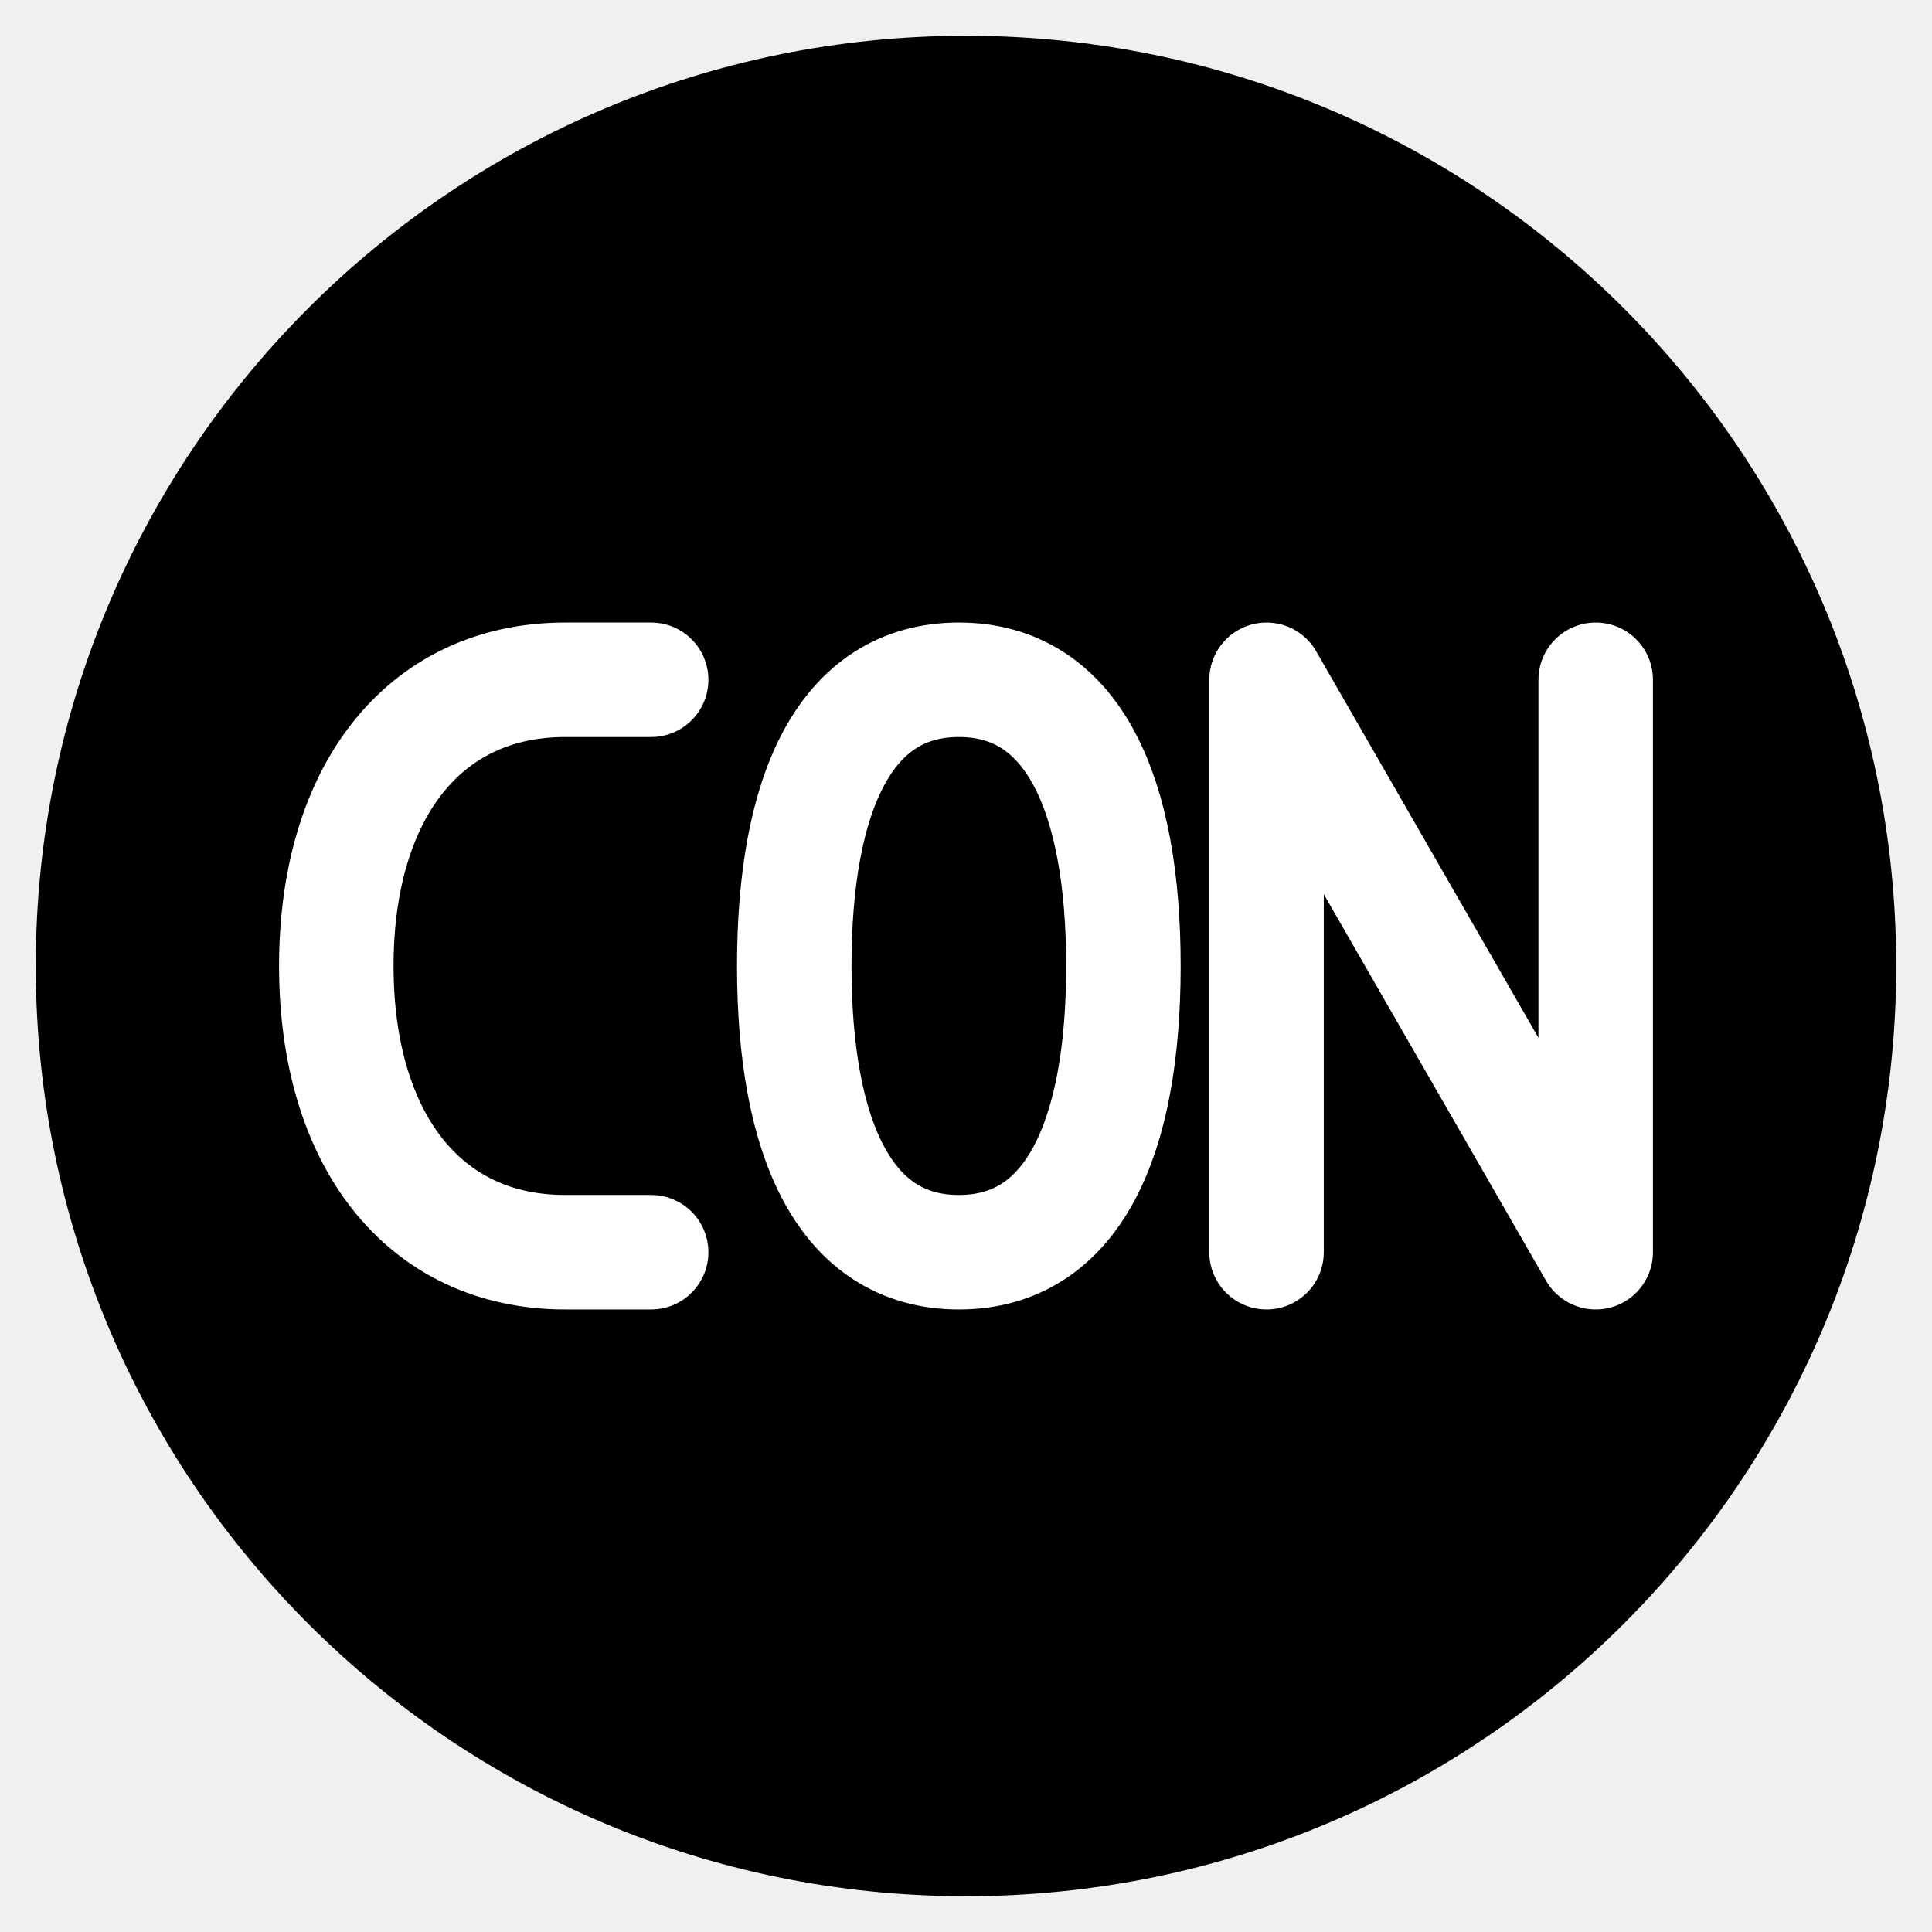
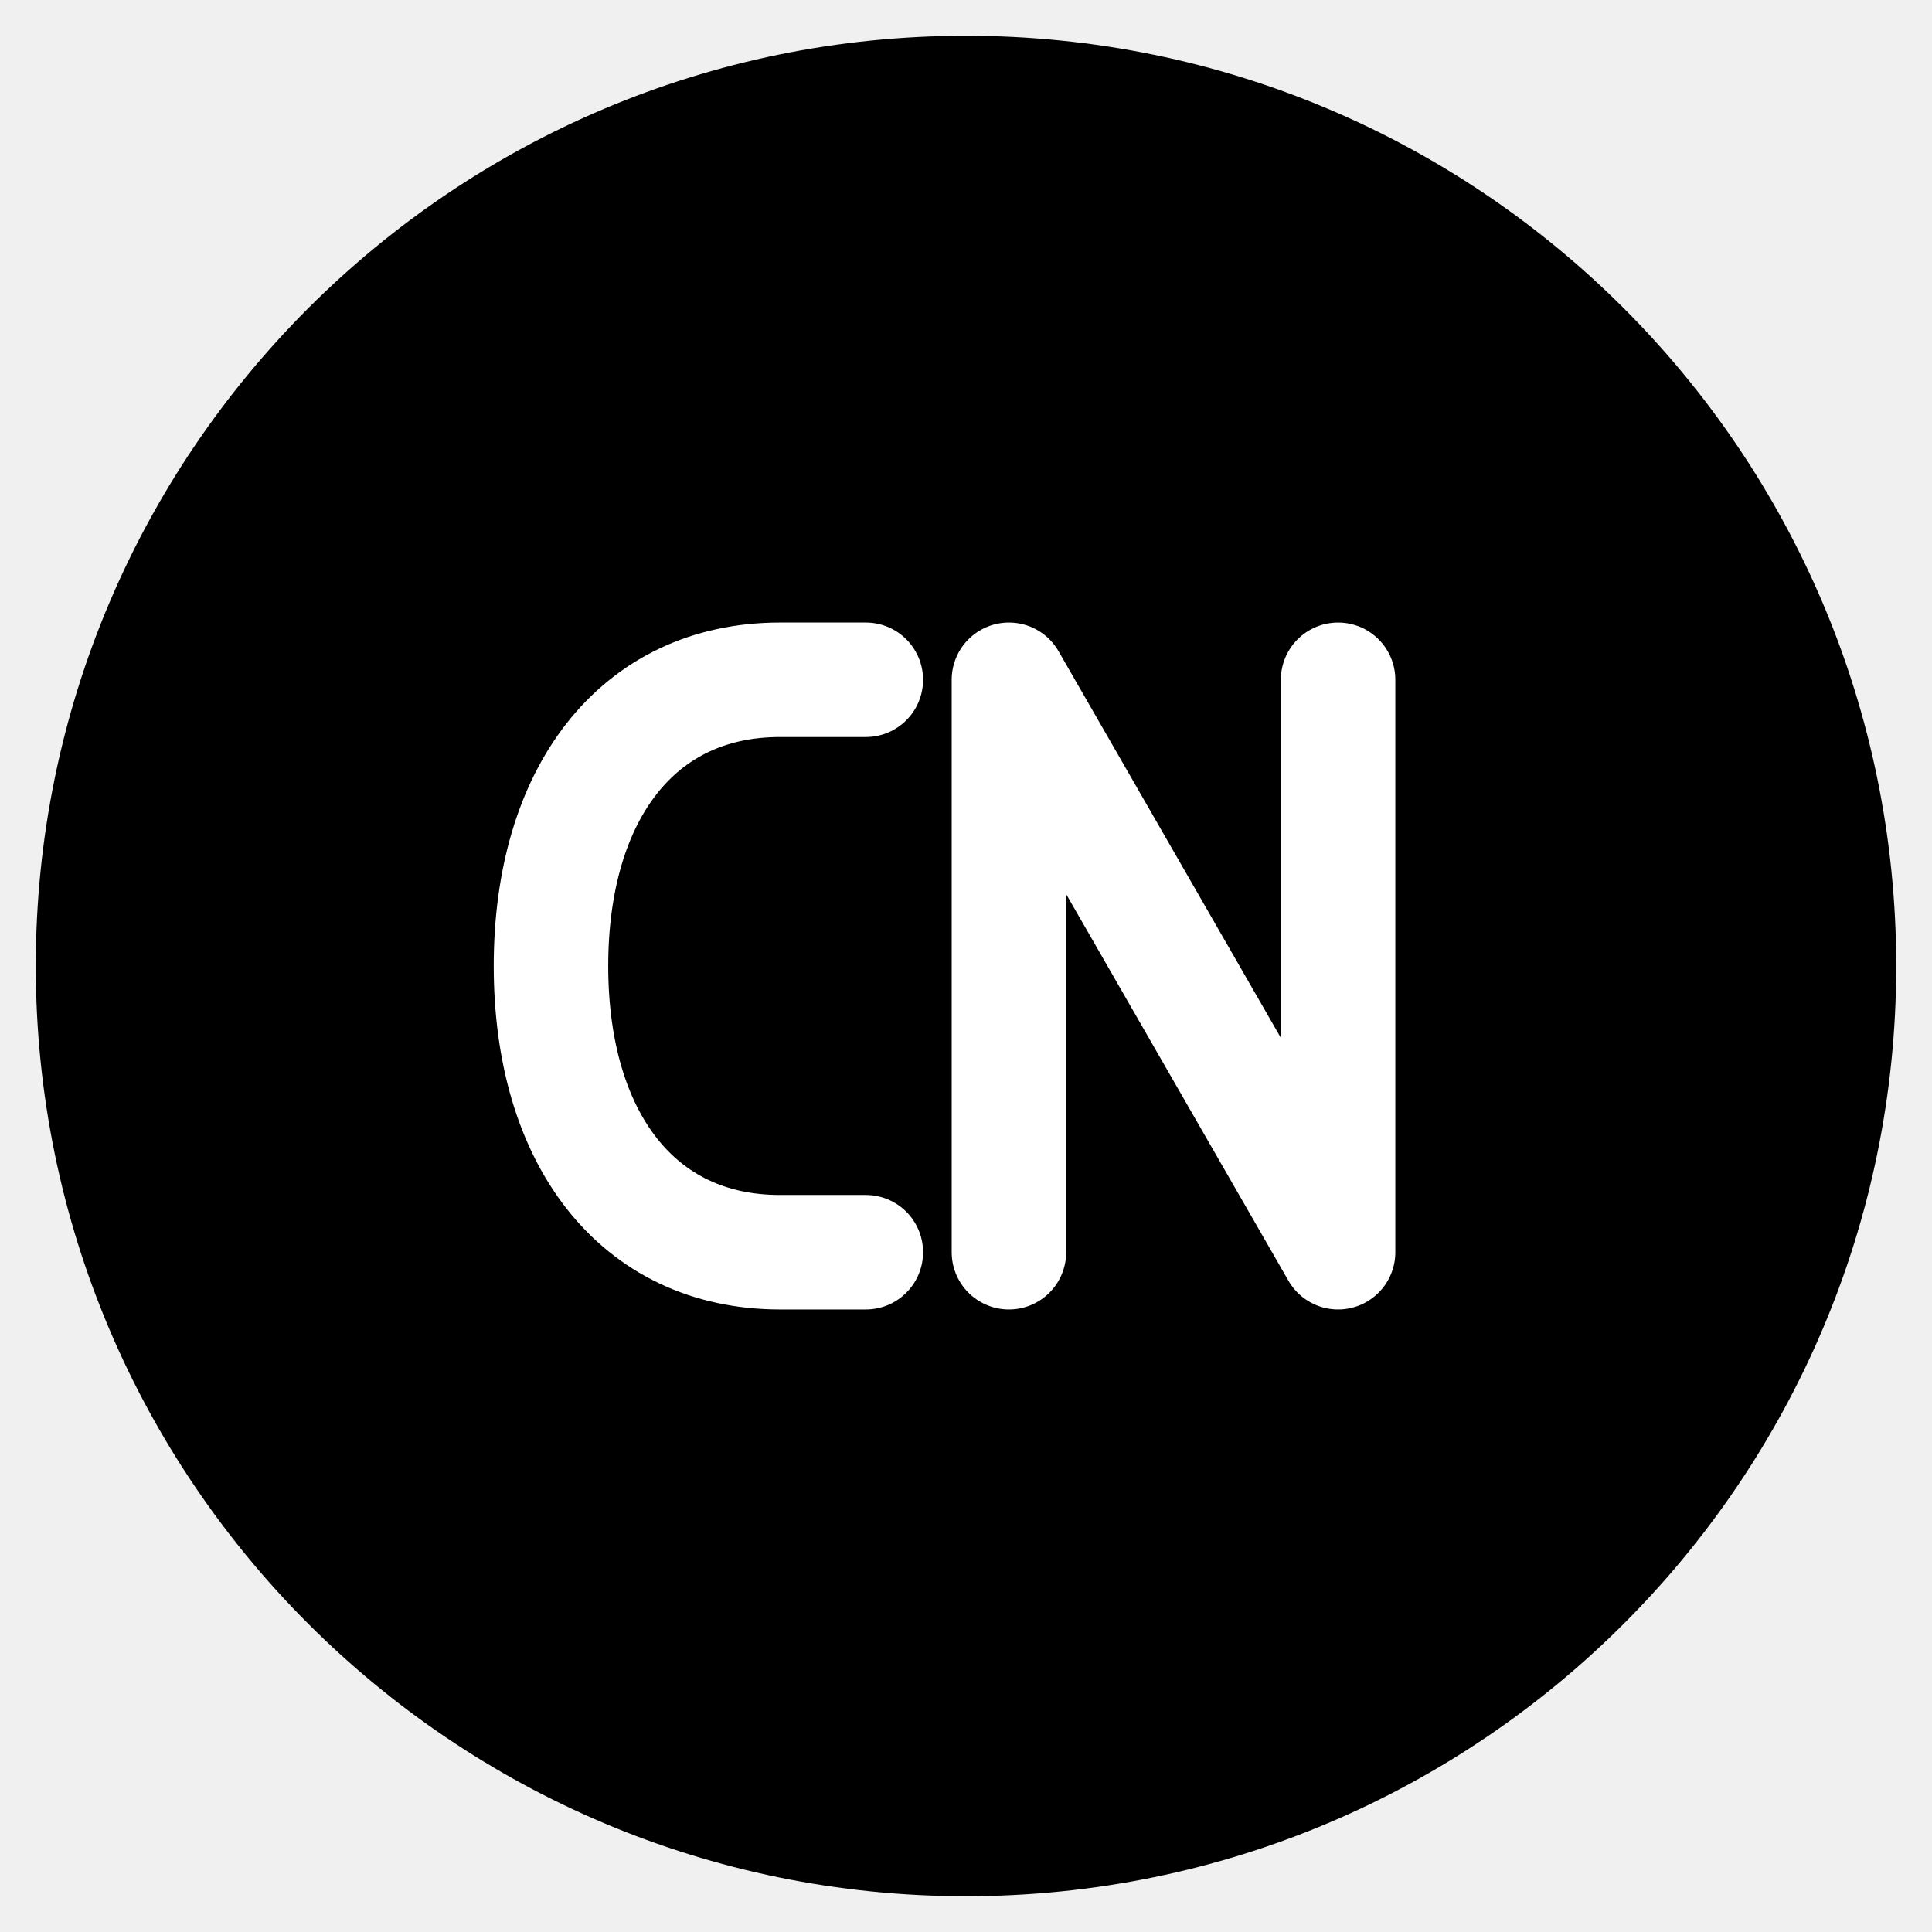
<svg xmlns="http://www.w3.org/2000/svg" viewBox="0 0 108 108">
  <circle cx="54" cy="54" r="52" fill="#000000" />
-   <path d="M36.4 38h-4.8c-8 0-12.8 6.4-12.8 16s4.8 16 12.8 16h4.8" fill="none" stroke="#FFFFFF" stroke-width="6.4" stroke-linecap="round" stroke-linejoin="round" />
-   <path d="M53.6 38c-6.4 0-9.2 6.4-9.2 16s2.8 16 9.2 16 9.2-6.4 9.2-16-2.8-16-9.2-16Z" fill="none" stroke="#FFFFFF" stroke-width="6.4" stroke-linecap="round" stroke-linejoin="round" />
-   <path d="M70.8 70V38l18.4 32V38" fill="none" stroke="#FFFFFF" stroke-width="6.4" stroke-linecap="round" stroke-linejoin="round" />
+   <path d="M48.4 38h-4.8c-8 0-12.8 6.4-12.8 16s4.8 16 12.8 16h4.8" fill="none" stroke="#FFFFFF" stroke-width="6.4" stroke-linecap="round" stroke-linejoin="round" />
+   <path d="M56.4 70V38l18.4 32V38" fill="none" stroke="#FFFFFF" stroke-width="6.4" stroke-linecap="round" stroke-linejoin="round" />
</svg>
